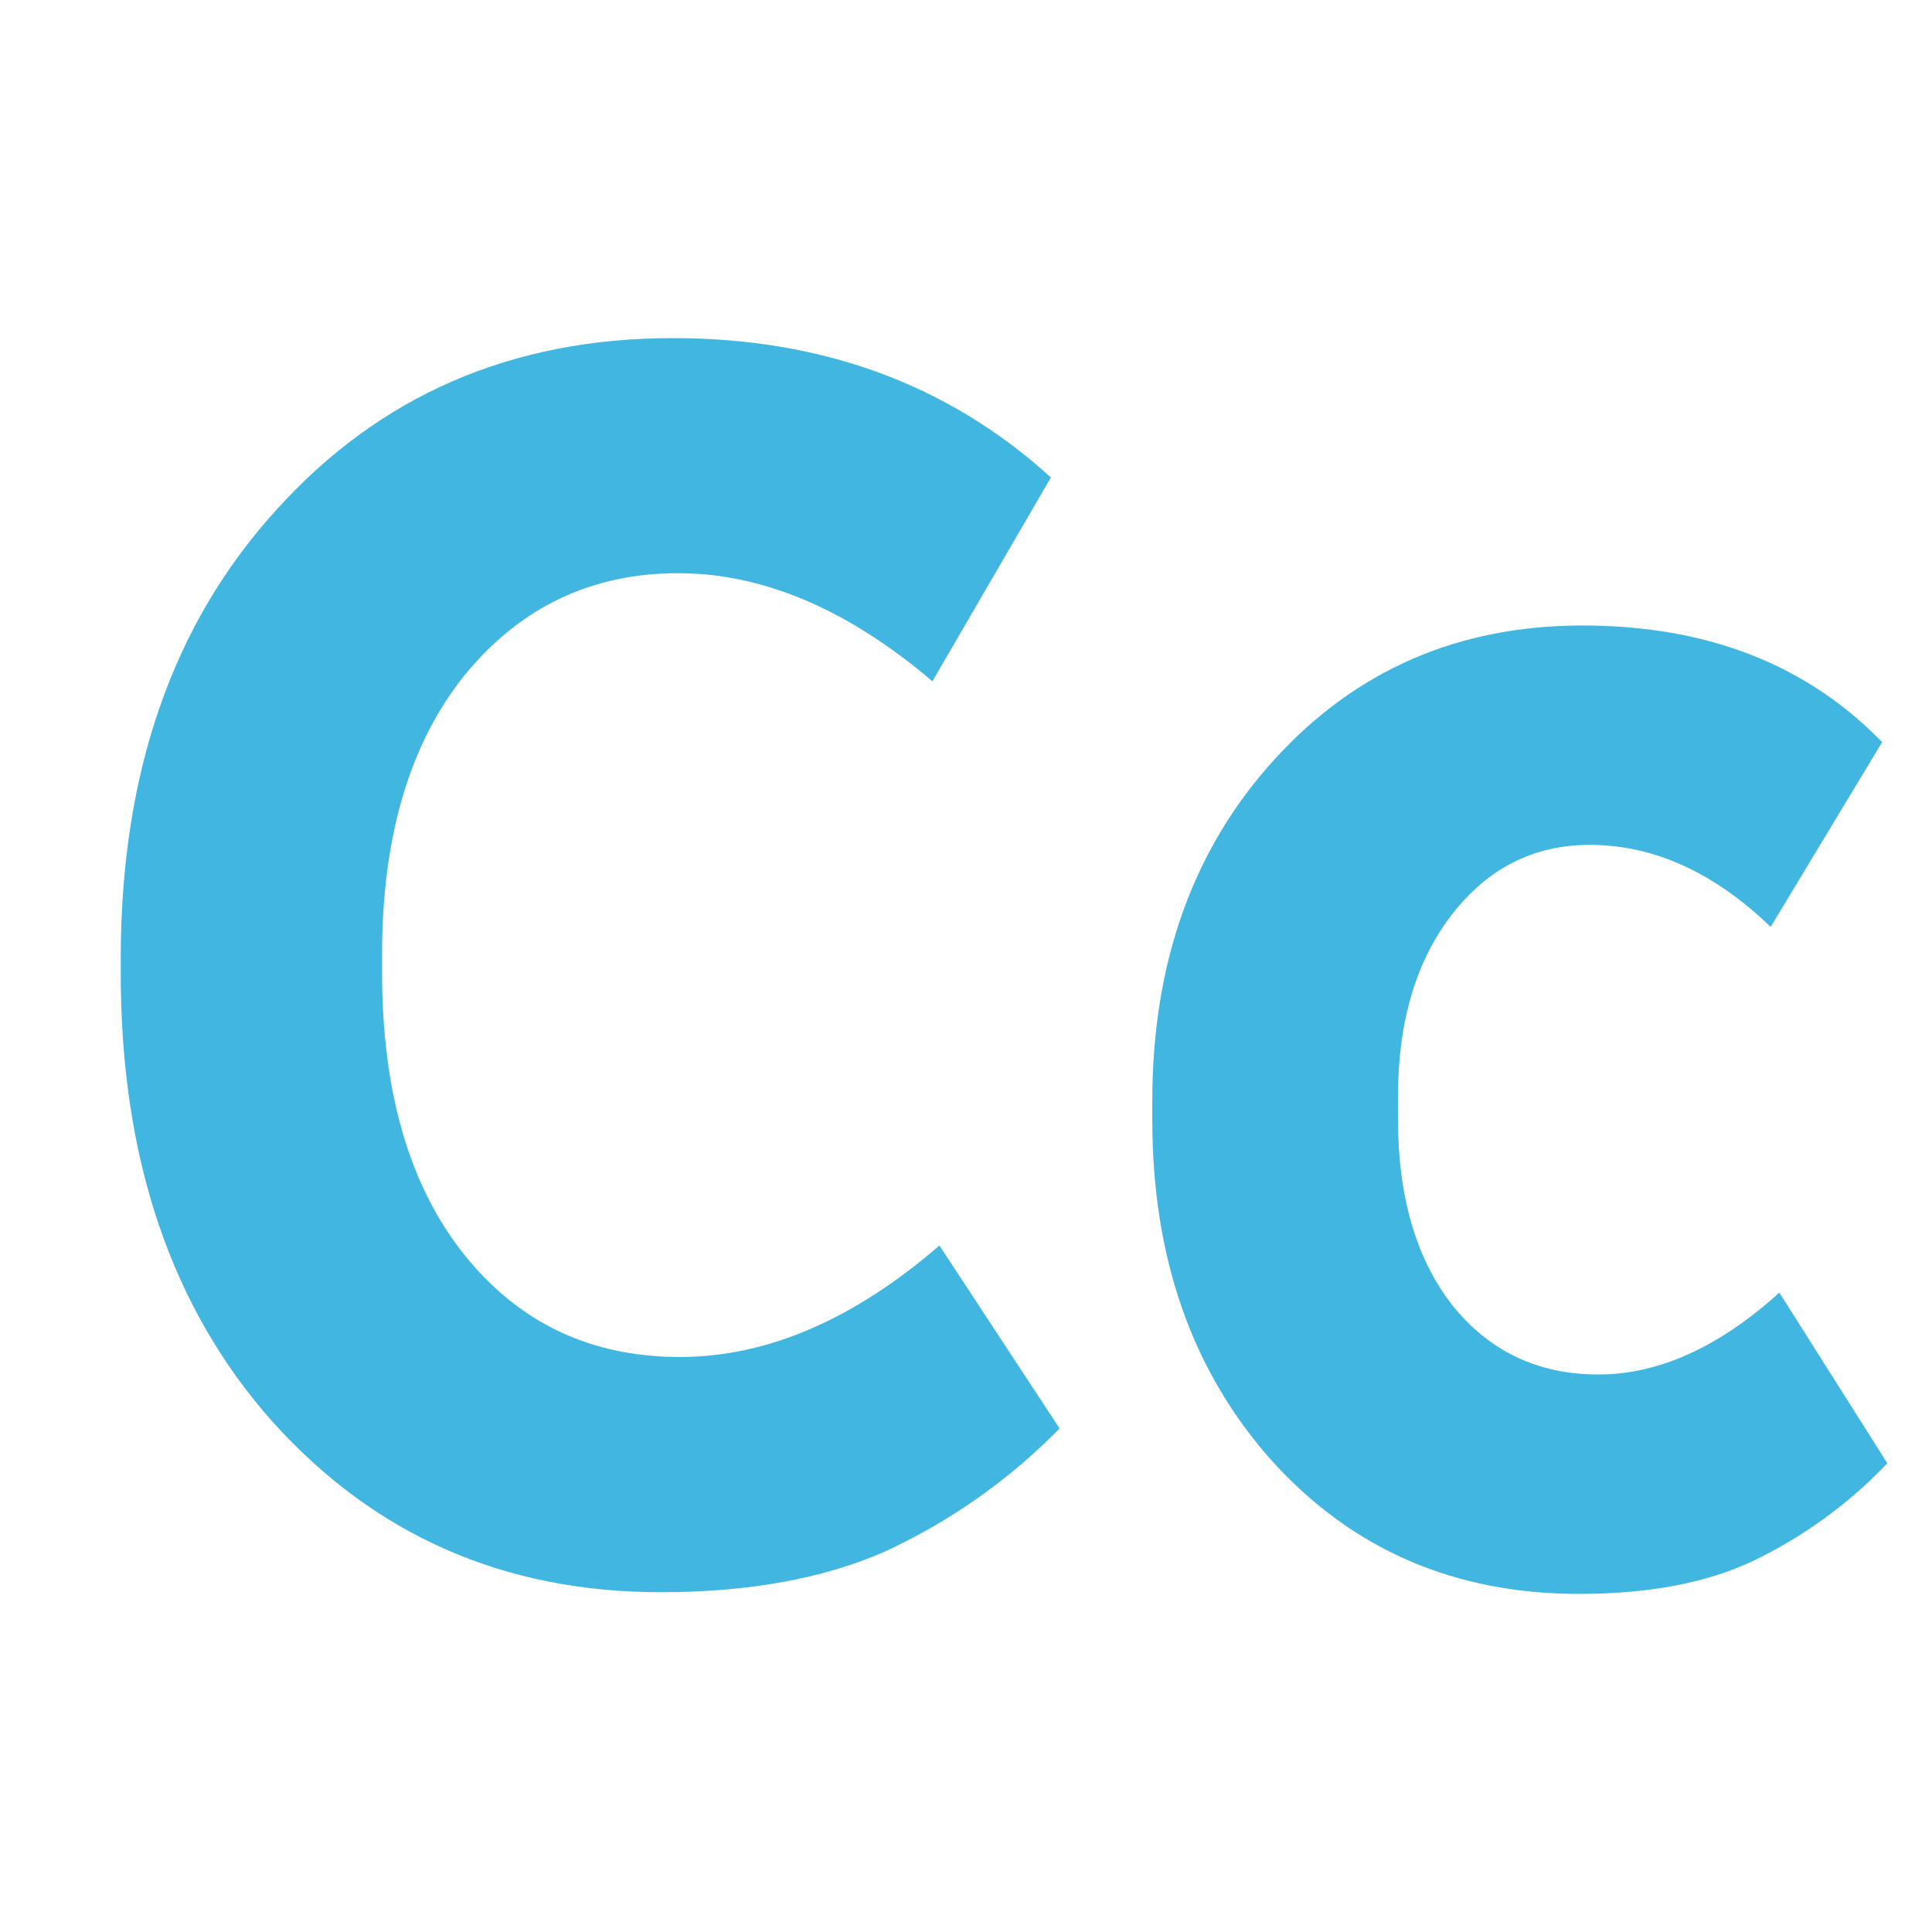
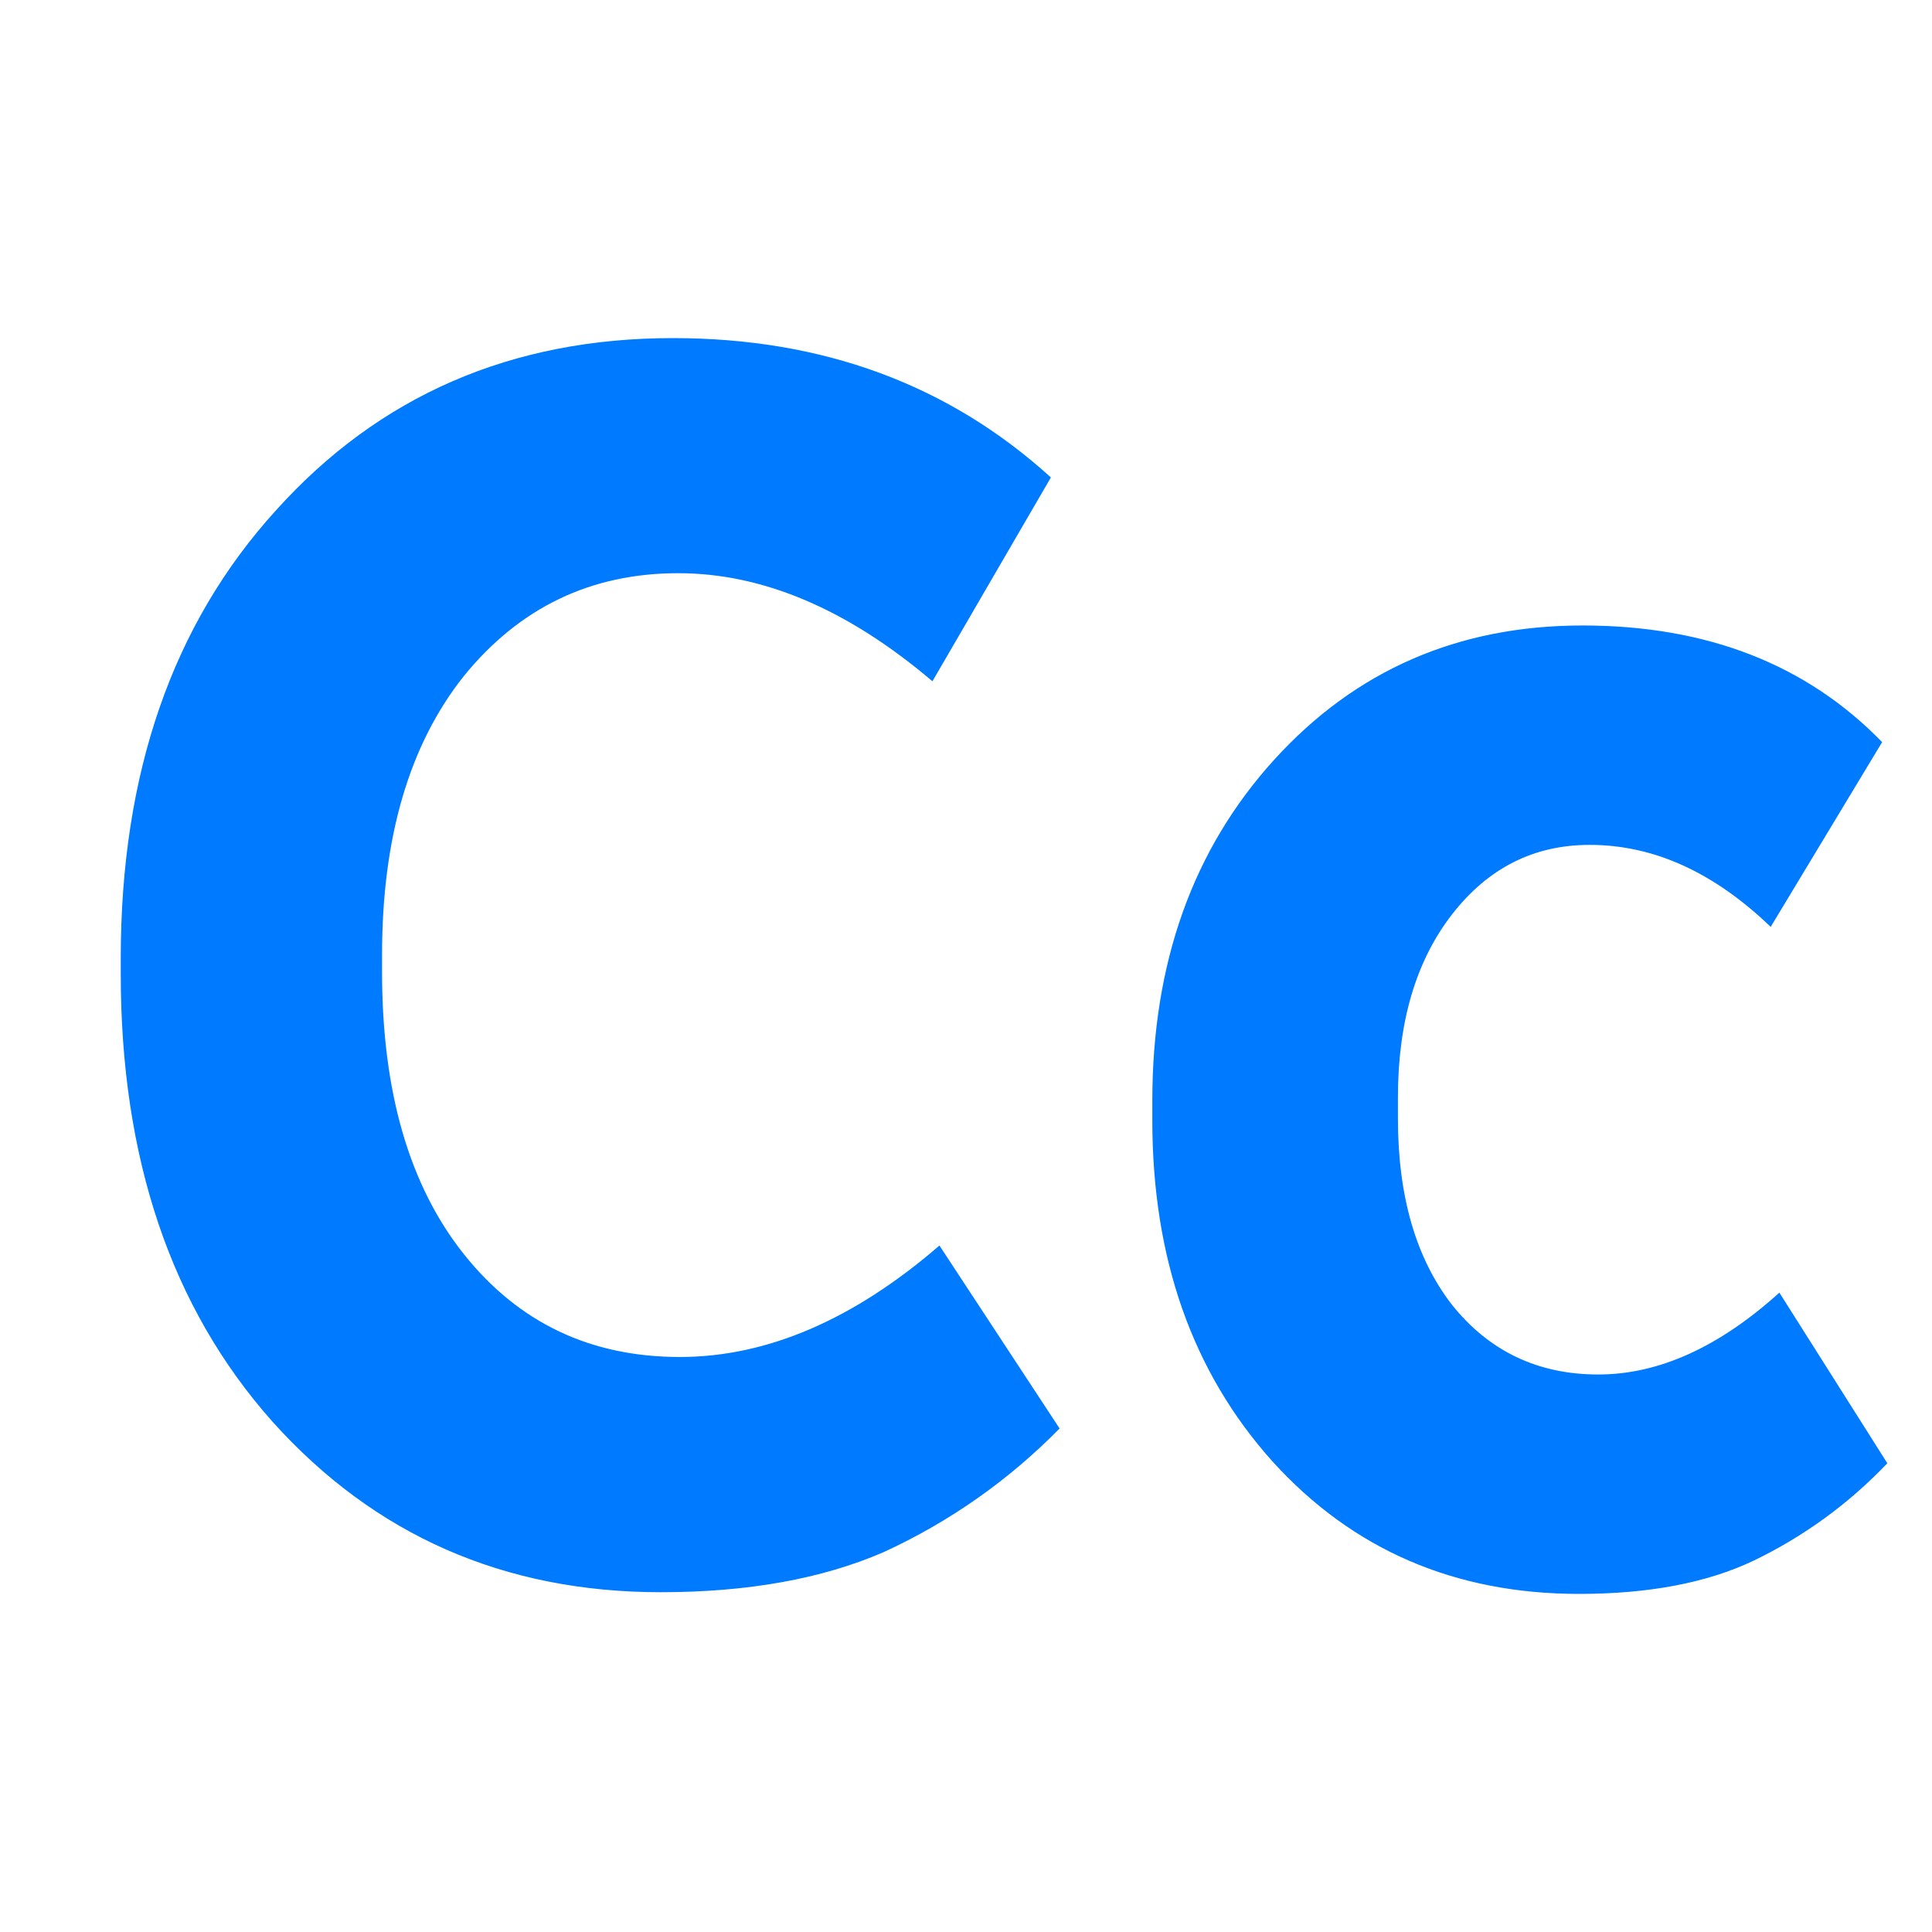
<svg xmlns="http://www.w3.org/2000/svg" width="16" height="16" viewBox="0 0 16 16" fill="none">
-   <path d="M8.775 11.83a4.9 4.9 0 0 1-1.457 1.024q-.765.332-1.846.332-1.947 0-3.217-1.414Q1 10.359 1 8.065v-.13q0-2.294 1.284-3.707Q3.568 2.8 5.573 2.8q1.86 0 3.13 1.154l-.981 1.688q-1.053-.895-2.106-.895-1.082 0-1.774.851-.678.852-.678 2.308v.144q0 1.486.678 2.337t1.788.851q1.082 0 2.15-.923zm6.855.288a3.8 3.8 0 0 1-1.11.808q-.578.274-1.443.274-1.543 0-2.538-1.096-.996-1.11-.996-2.827v-.16q0-1.715 1.01-2.826t2.553-1.111 2.481.966l-.923 1.53q-.707-.68-1.5-.679-.693 0-1.14.577t-.447 1.515v.173q0 .966.447 1.543.462.578 1.212.578t1.5-.678z" fill="#40b6e0" />
+   <path d="M8.775 11.83a4.9 4.9 0 0 1-1.457 1.024q-.765.332-1.846.332-1.947 0-3.217-1.414Q1 10.359 1 8.065v-.13q0-2.294 1.284-3.707Q3.568 2.8 5.573 2.8q1.86 0 3.13 1.154l-.981 1.688q-1.053-.895-2.106-.895-1.082 0-1.774.851-.678.852-.678 2.308v.144q0 1.486.678 2.337t1.788.851q1.082 0 2.15-.923zm6.855.288a3.8 3.8 0 0 1-1.11.808q-.578.274-1.443.274-1.543 0-2.538-1.096-.996-1.11-.996-2.827v-.16q0-1.715 1.01-2.826t2.553-1.111 2.481.966l-.923 1.53q-.707-.68-1.5-.679-.693 0-1.14.577t-.447 1.515v.173q0 .966.447 1.543.462.578 1.212.578t1.5-.678z" fill="#007AFF" />
</svg>
